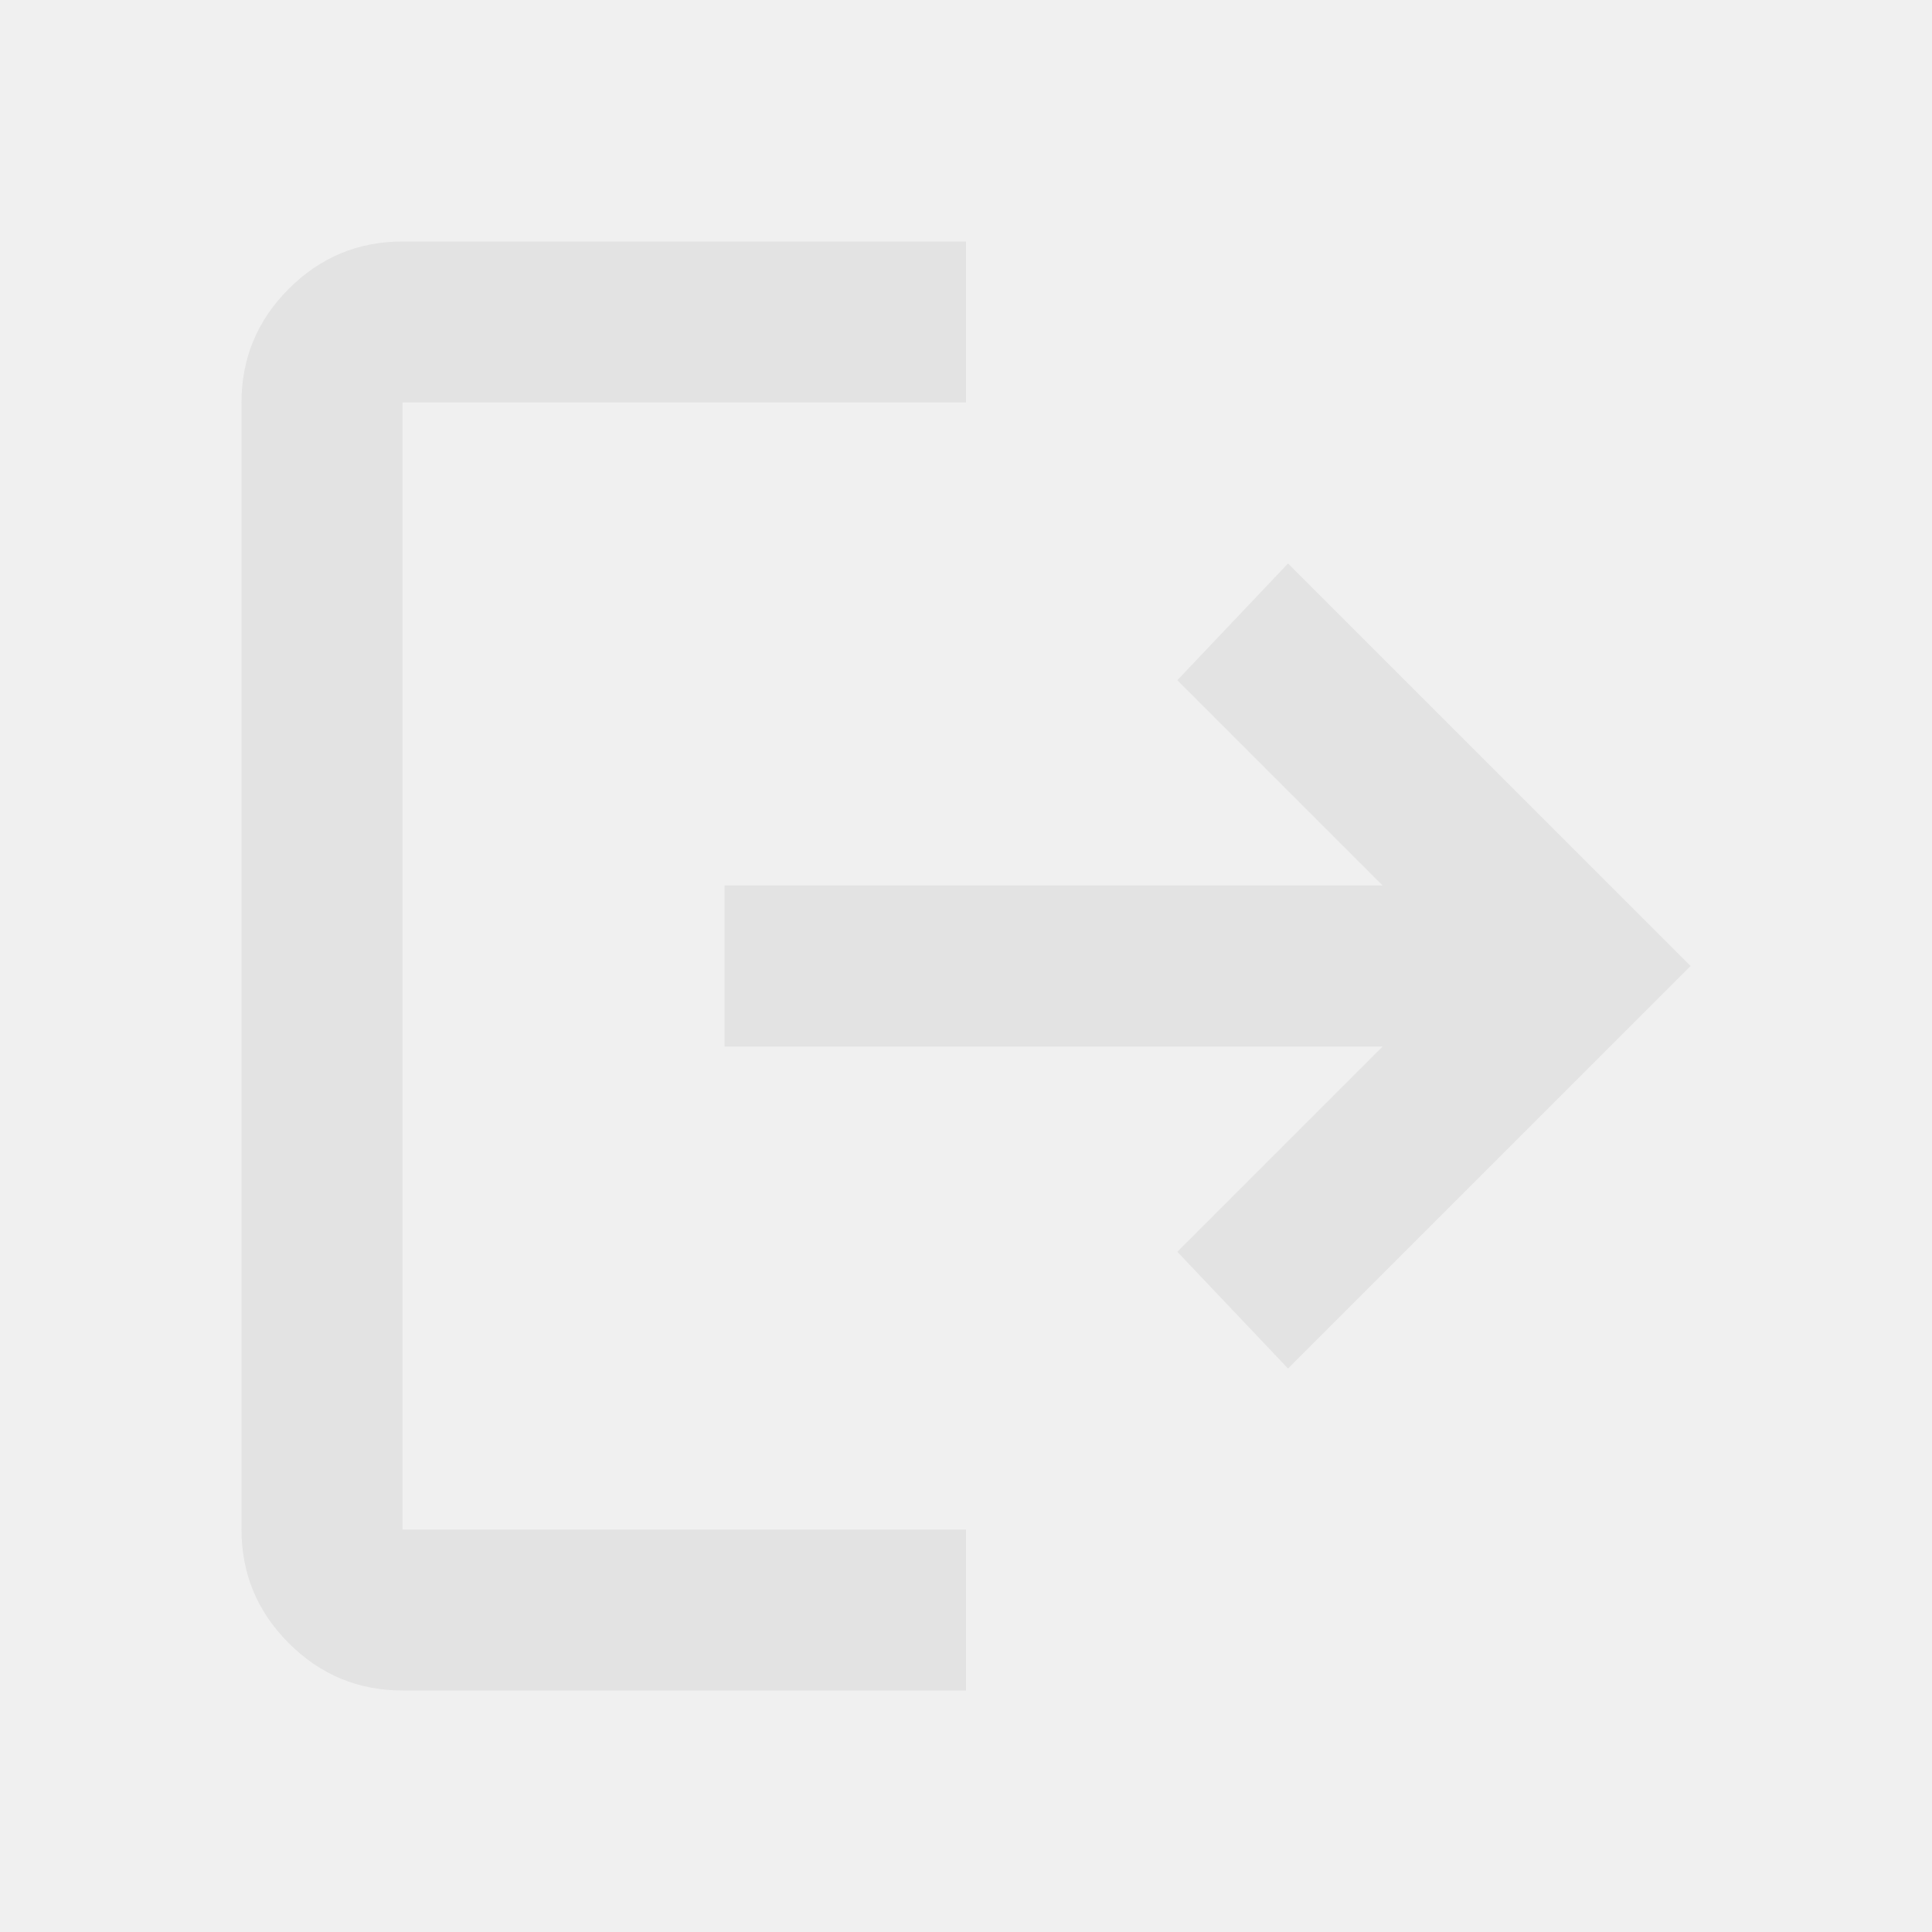
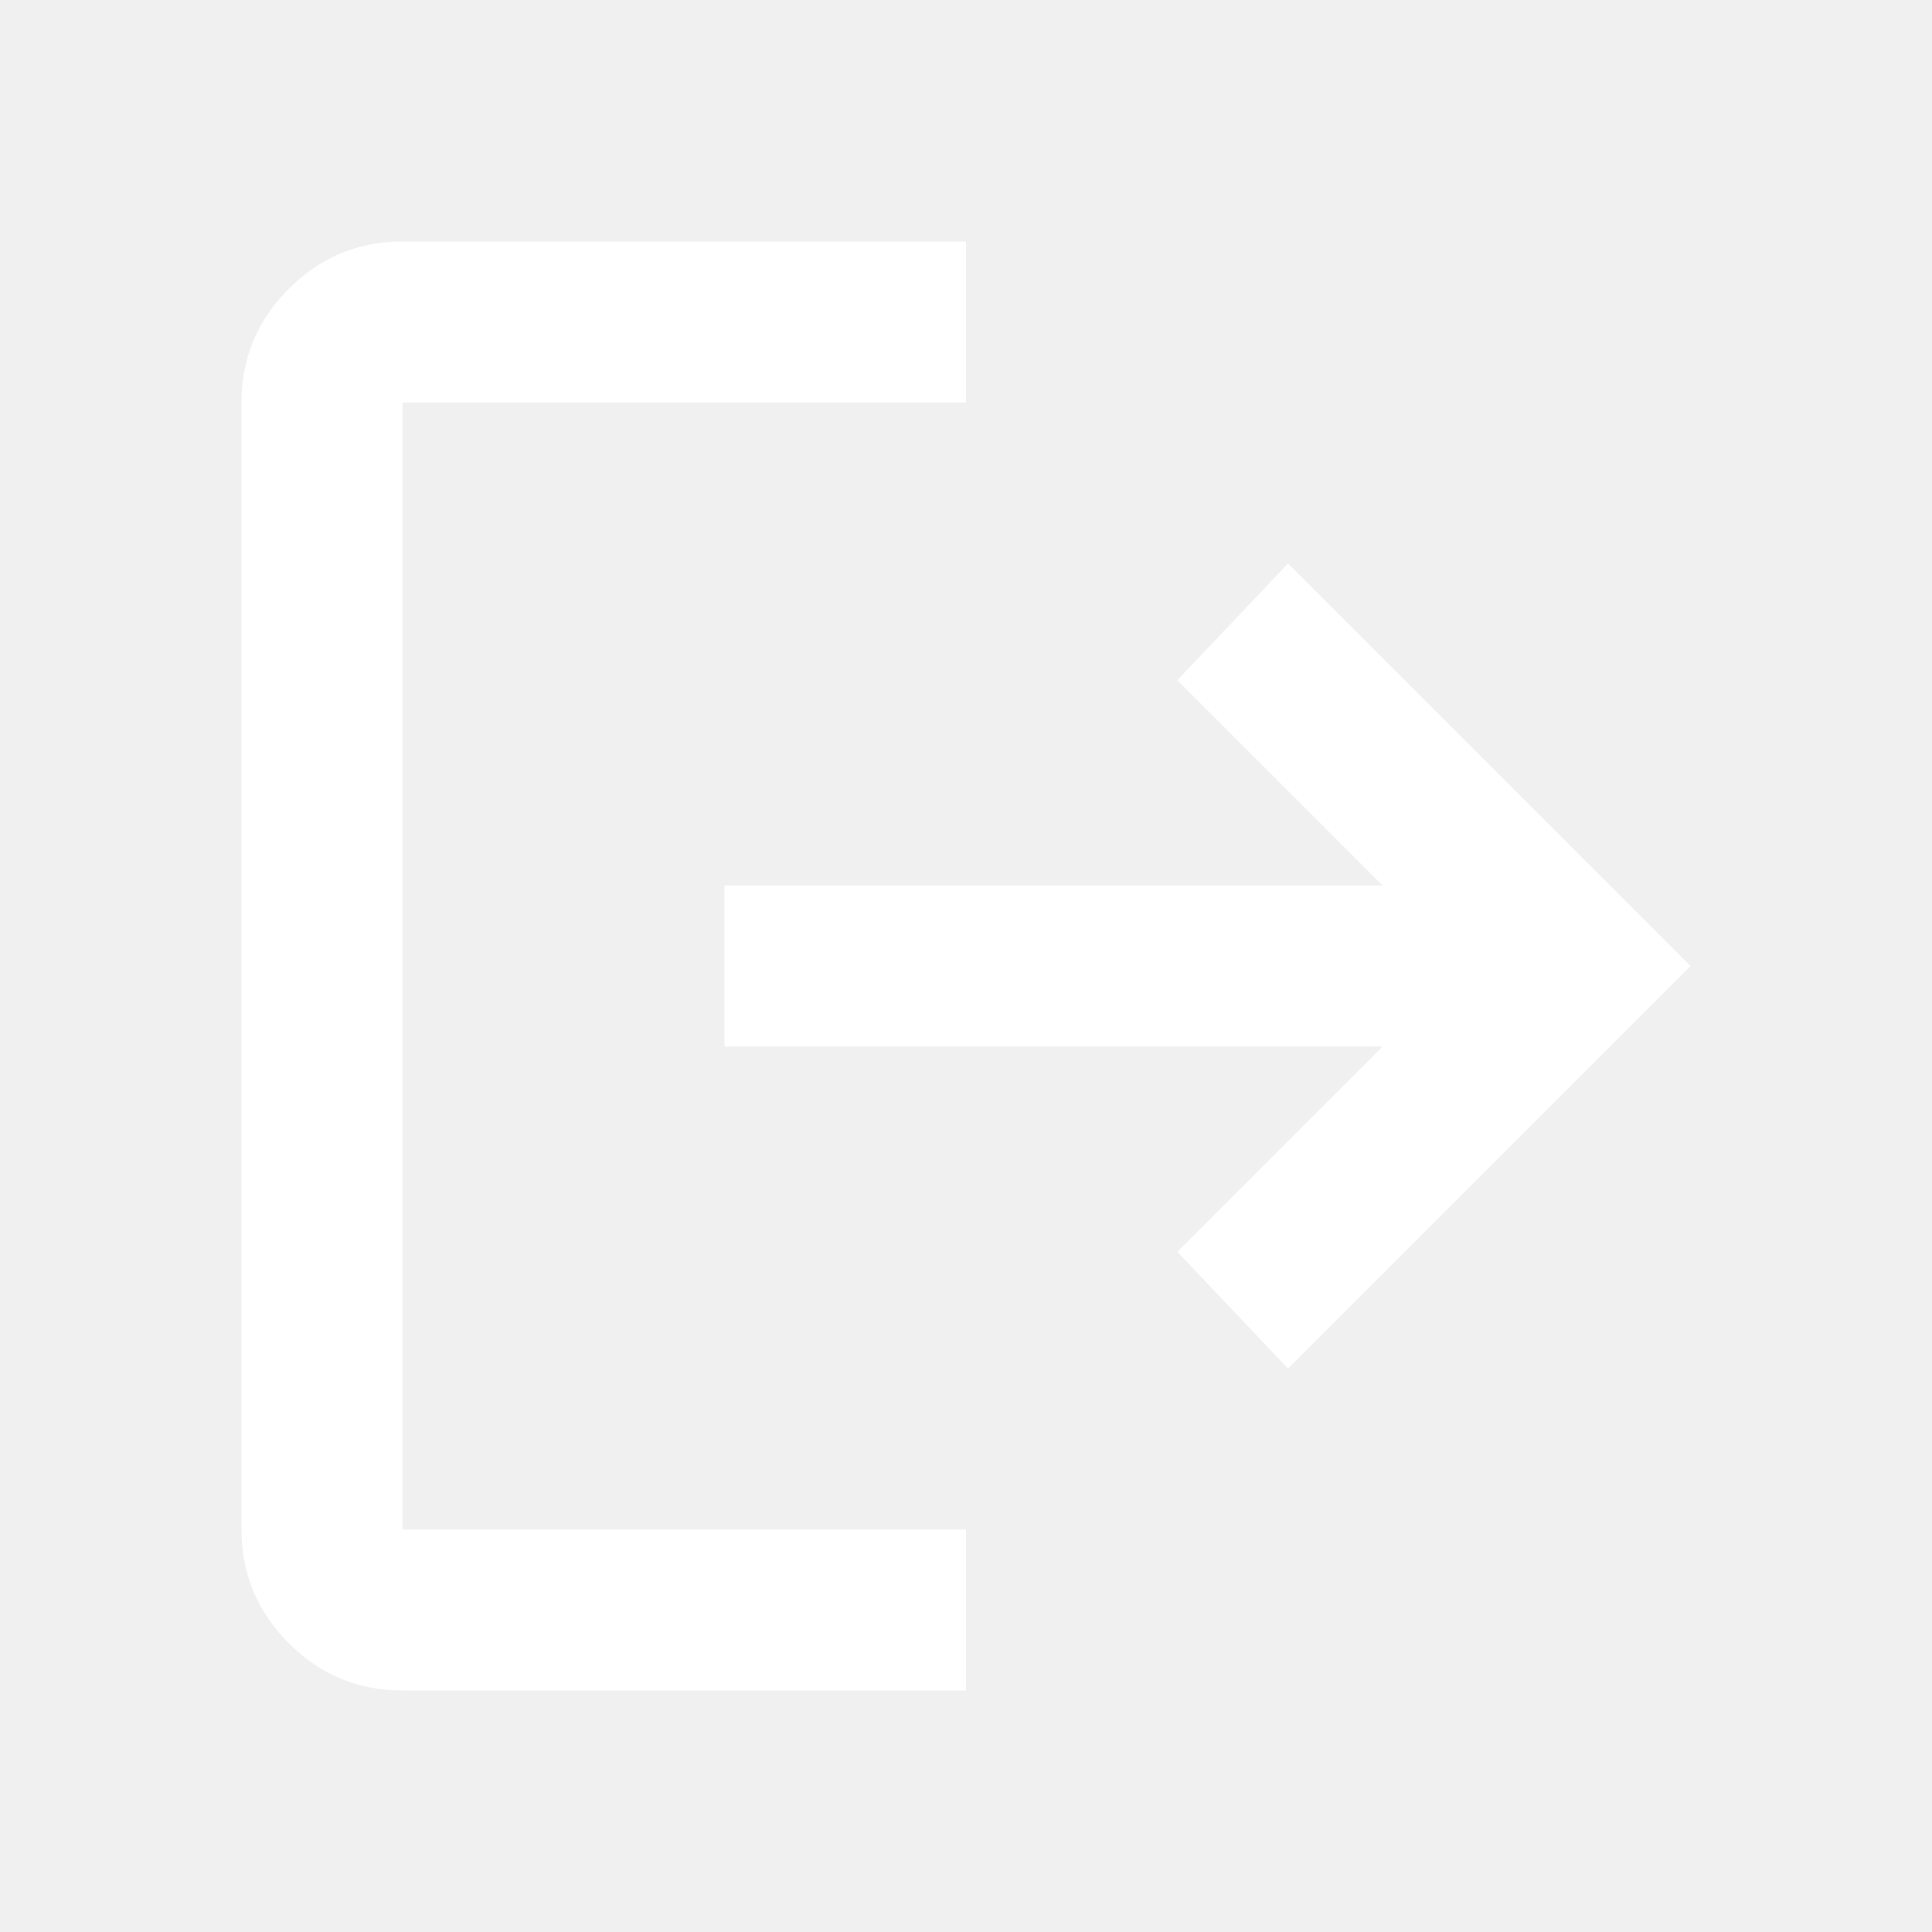
- <svg xmlns="http://www.w3.org/2000/svg" height="24px" viewBox="0 -960 960 960" width="24px" fill="#e3e3e3">
+ <svg xmlns="http://www.w3.org/2000/svg" height="24px" viewBox="0 -960 960 960" width="24px" fill="#fff">
  <path d="M200-120q-33 0-56.5-23.5T120-200v-560q0-33 23.5-56.5T200-840h280v80H200v560h280v80H200Zm440-160-55-58 102-102H360v-80h327L585-622l55-58 200 200-200 200Z" />
</svg>
